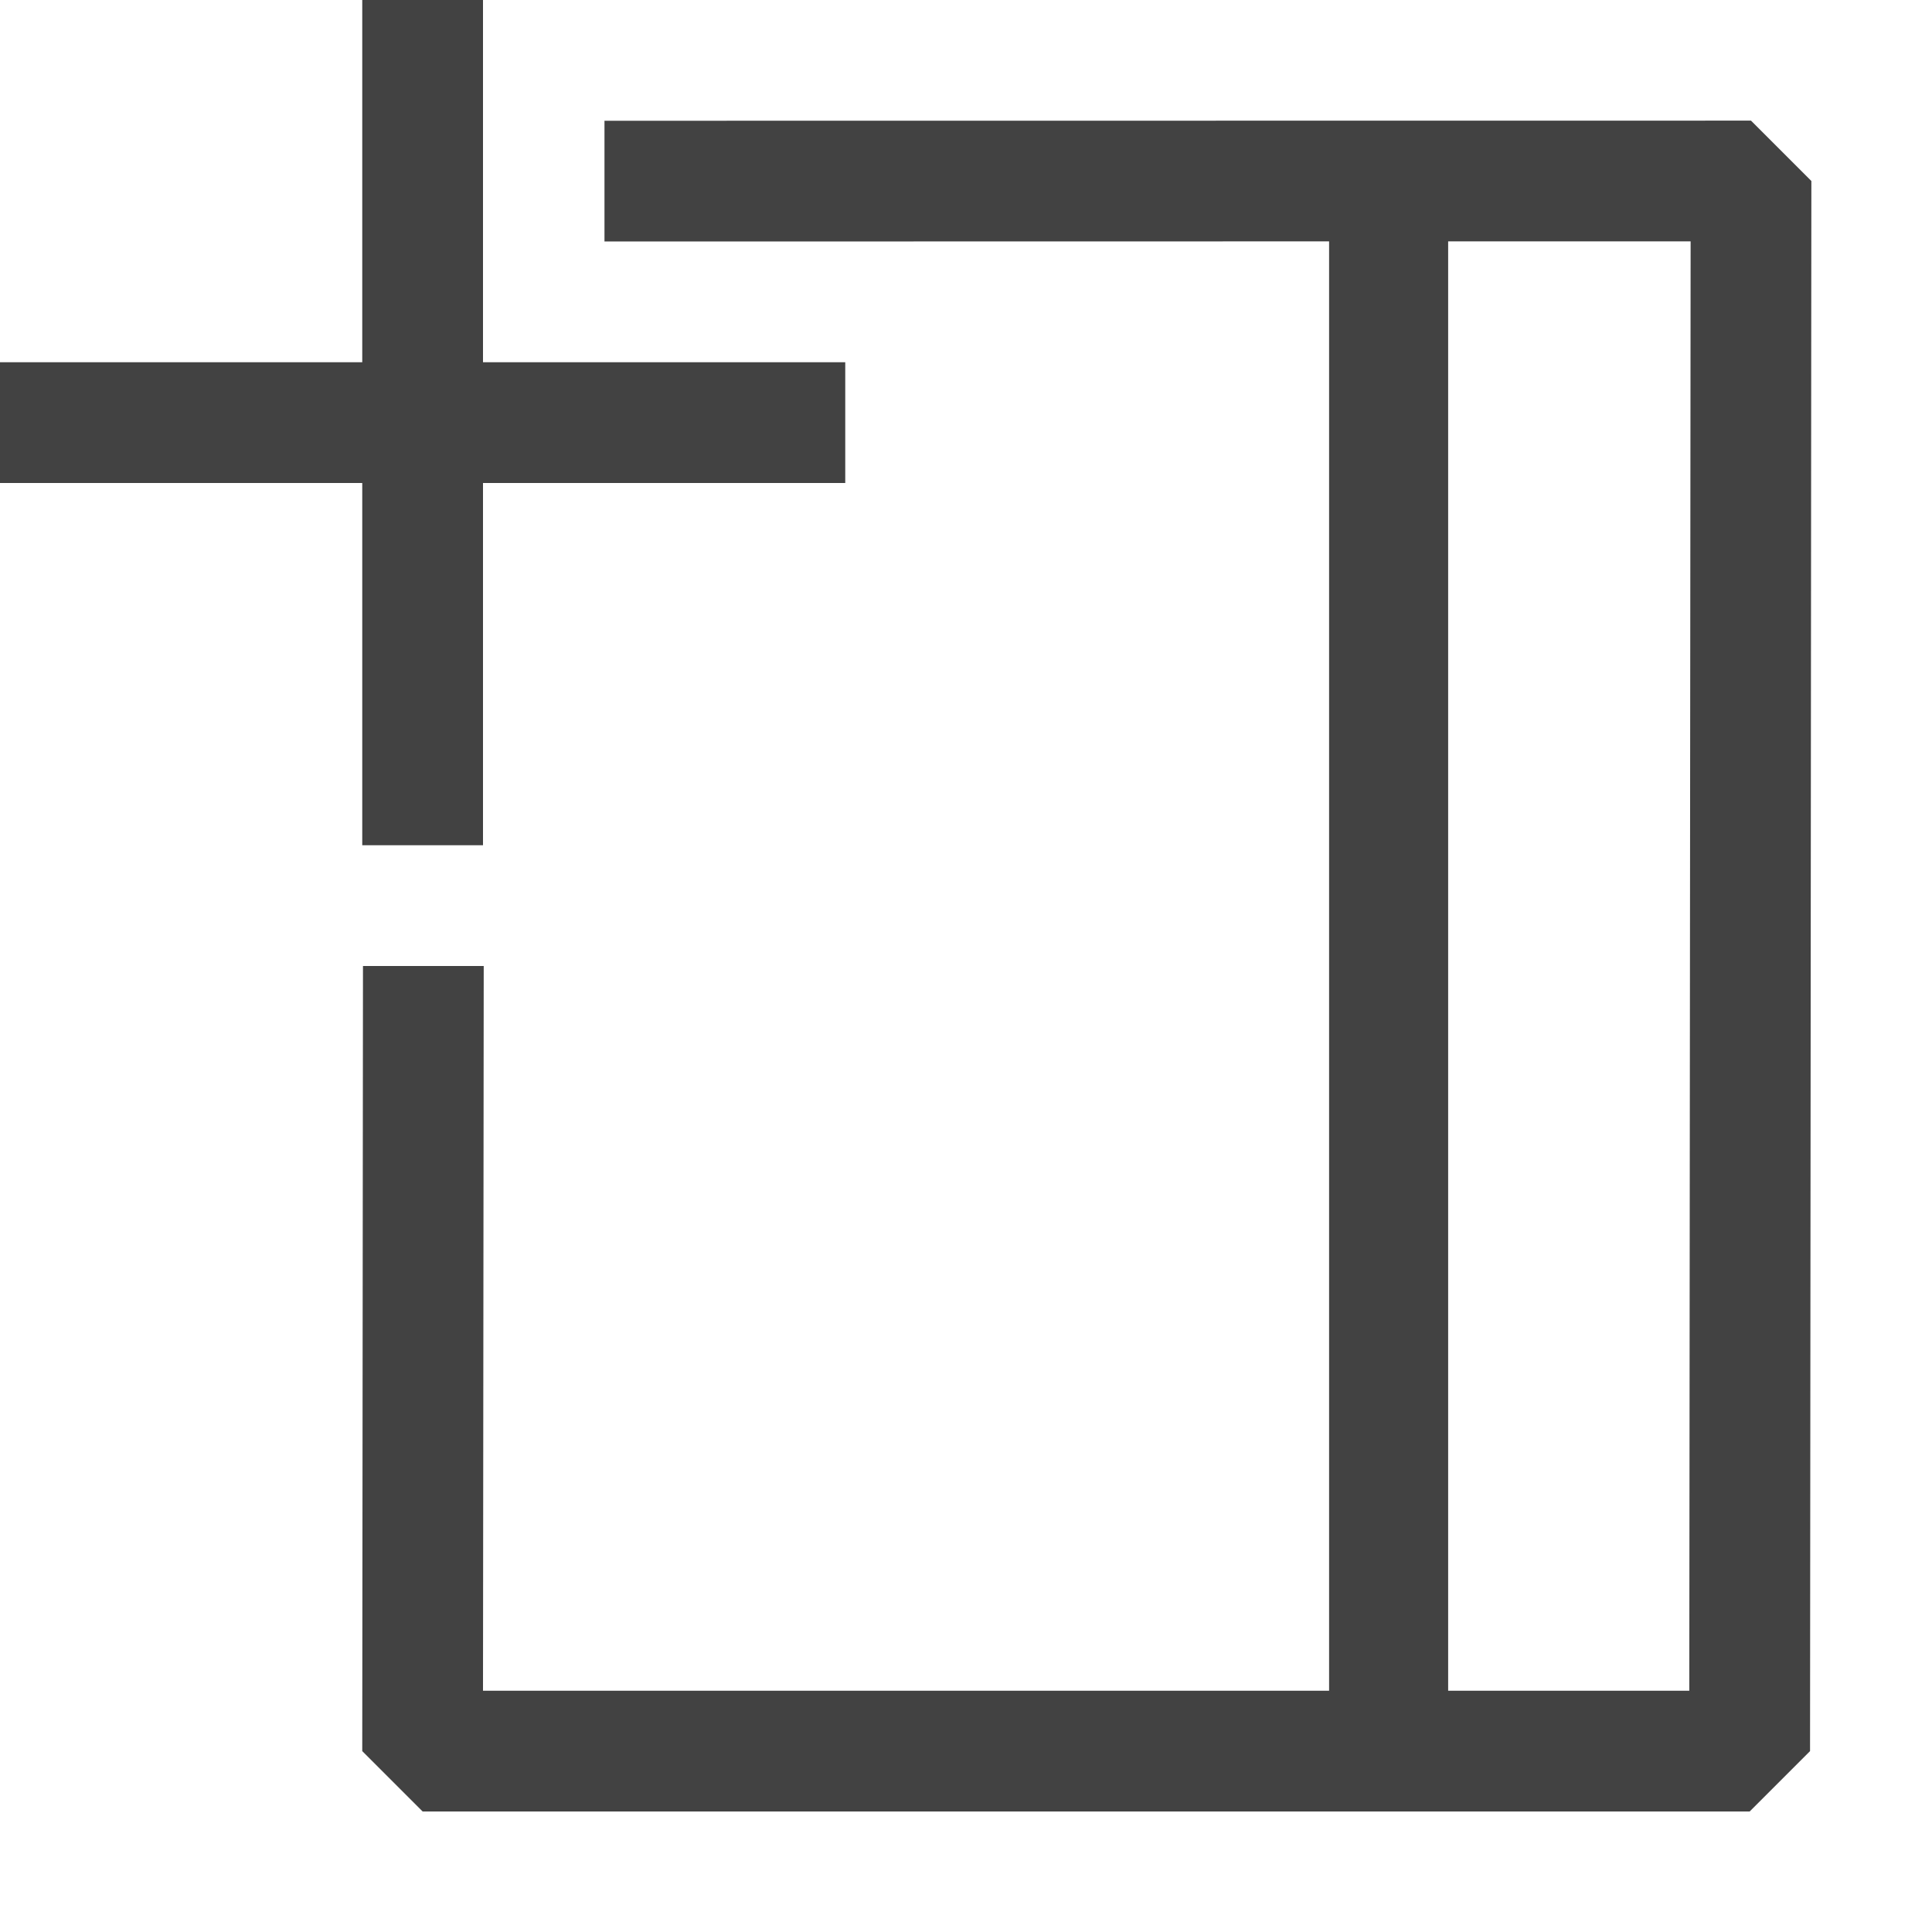
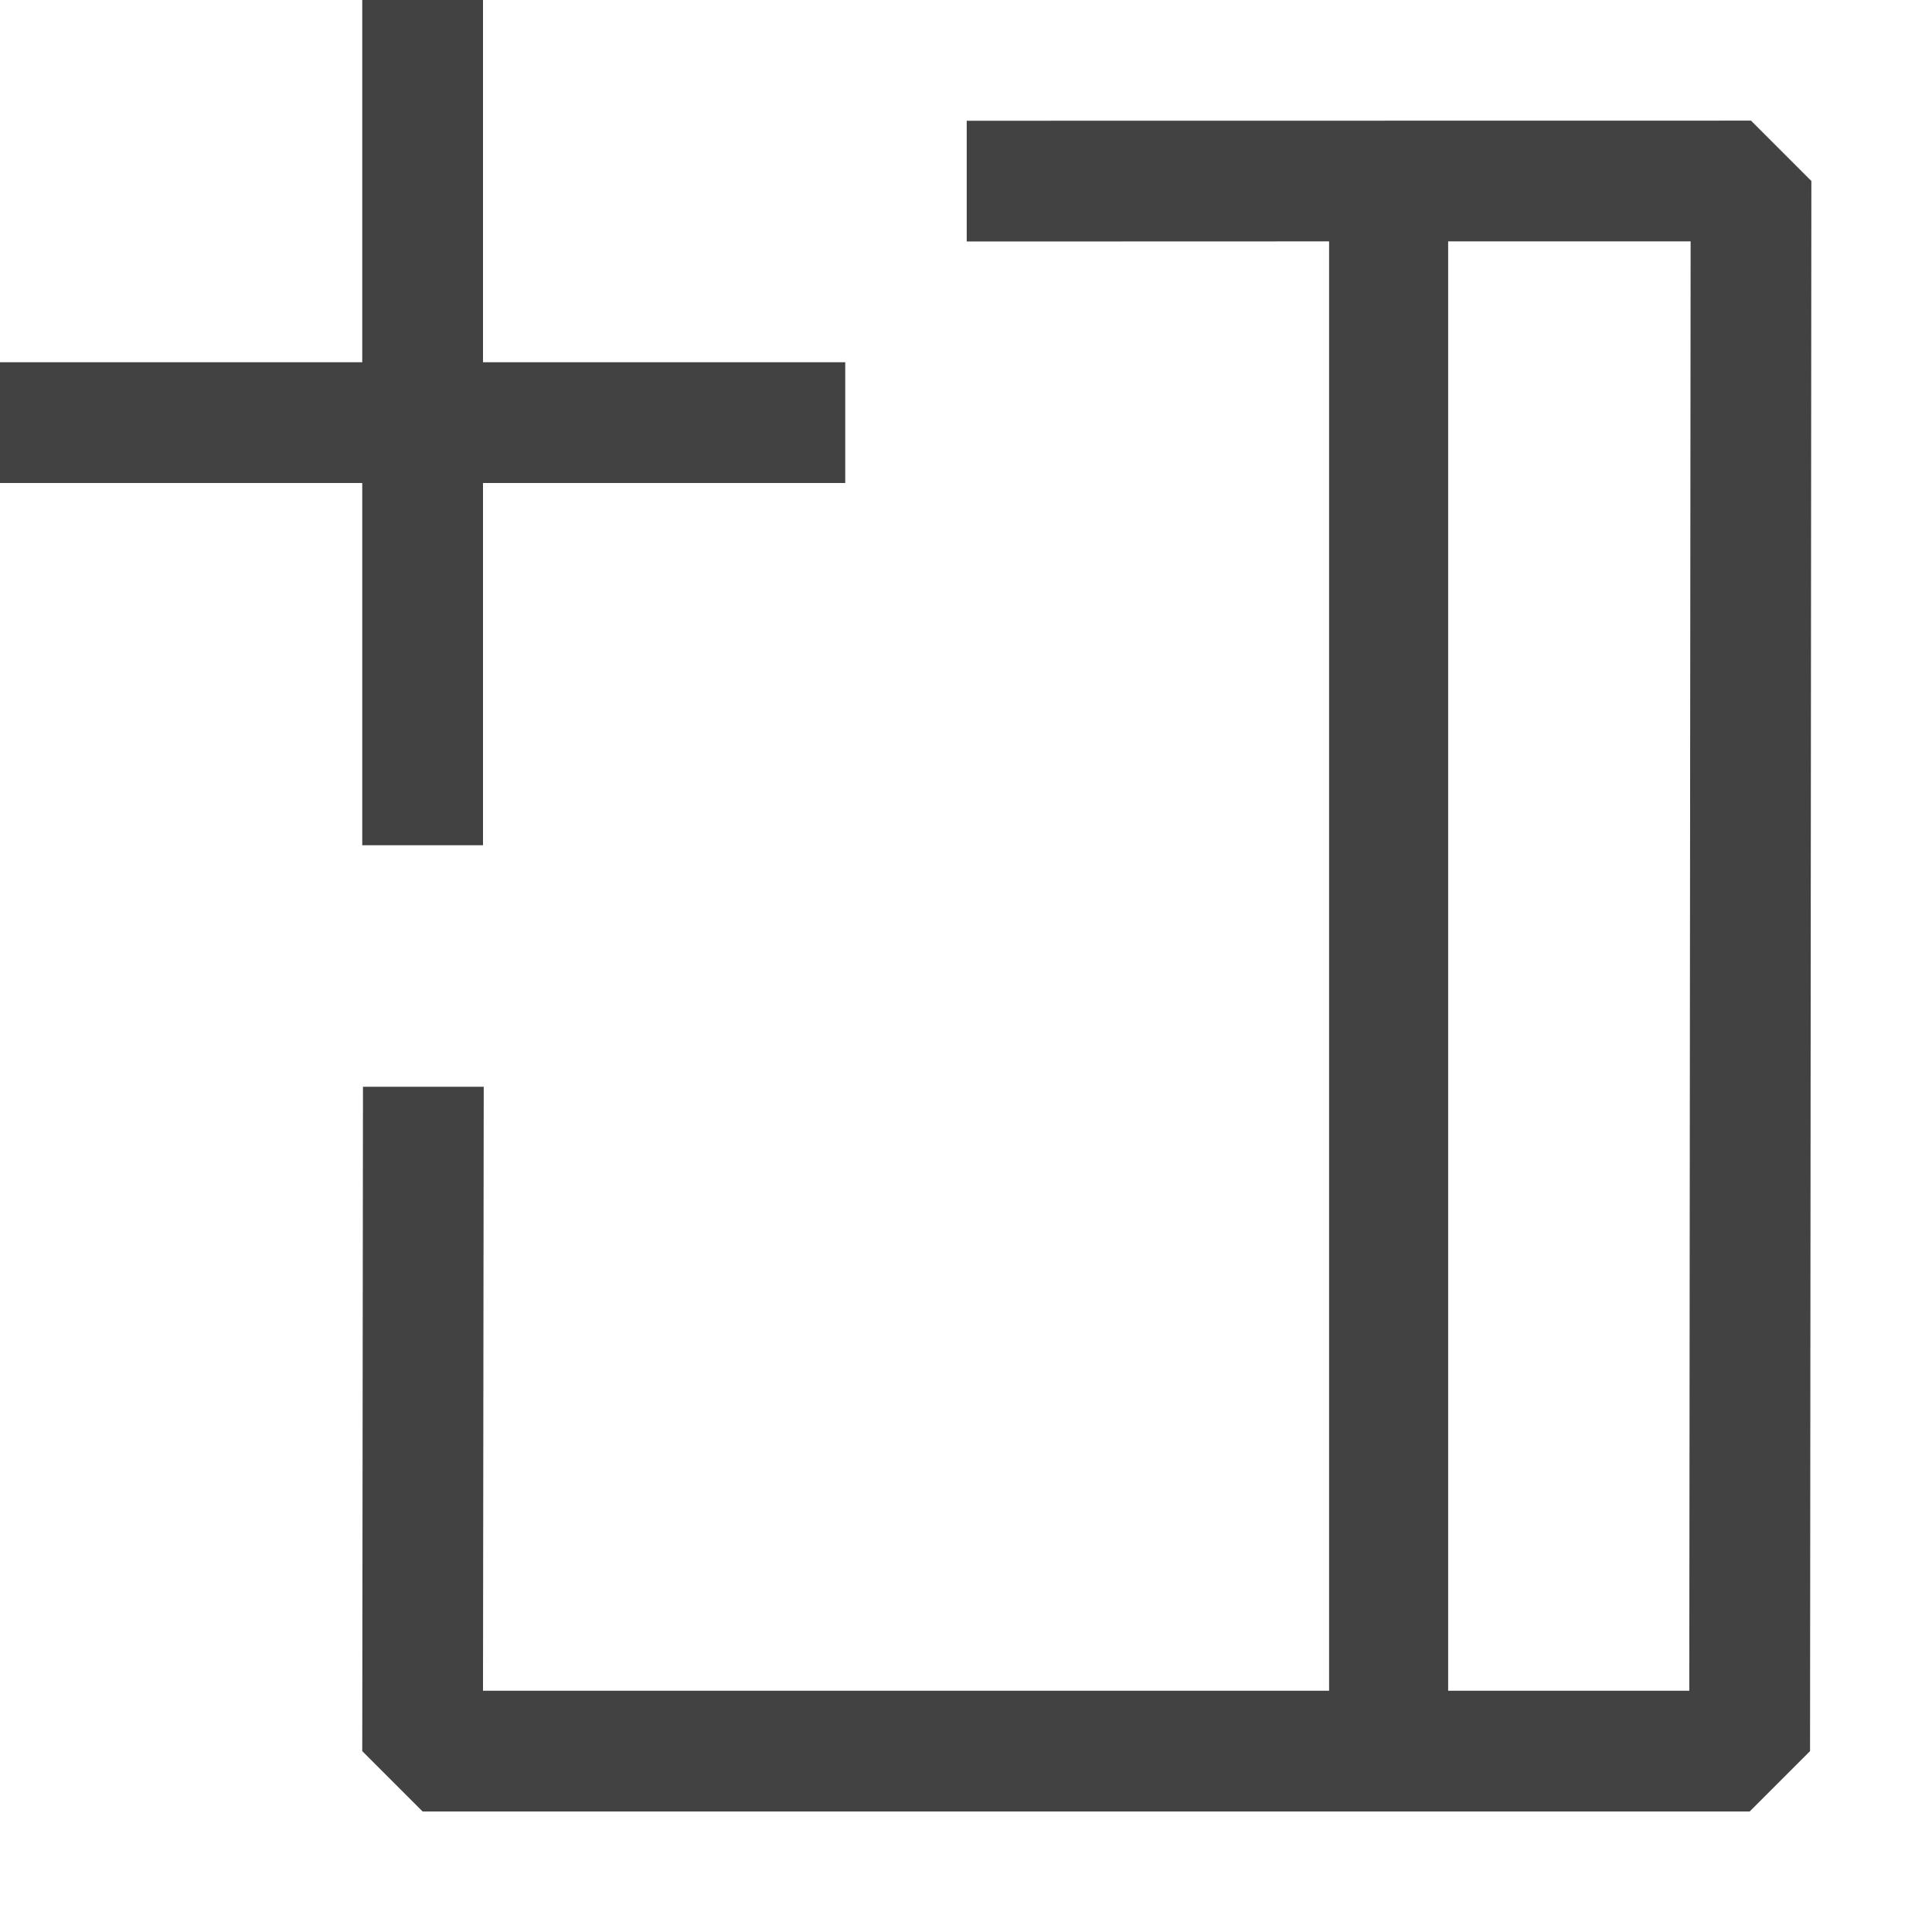
<svg xmlns="http://www.w3.org/2000/svg" width="16px" height="16px" viewBox="0 0 16 16" version="1.1" xml:space="preserve" style="fill-rule:evenodd;clip-rule:evenodd;stroke-linejoin:round;stroke-miterlimit:2;">
-   <path d="M5.006,1L14.501,0.999L15.001,1.499L14.99,14.502L14.49,15.002L3.5,15.002L3,14.502L3.006,8L4.006,8L4,14.002L11.007,14.002L11.007,1.999L5.006,2L5.006,1ZM11.993,1.999L11.993,14.002L13.99,14.002L14.001,1.999L11.993,1.999ZM3,4L0,4L0,3L3,3L3,0L4,0L4,3L7,3L7,4L4,4L4,7L3,7L3,4Z" style="fill:rgb(66,66,66);" />
+   <path d="M8.006,1L14.501,0.999L15.001,1.499L14.99,14.502L14.49,15.002L3.5,15.002L3,14.502L3.006,9L4.006,9L4,14.002L11.007,14.002L11.007,1.999L8.006,2L8.006,1ZM11.993,1.999L11.993,14.002L13.99,14.002L14.001,1.999L11.993,1.999ZM3,4L0,4L0,3L3,3L3,0L4,0L4,3L7,3L7,4L4,4L4,7L3,7L3,4Z" style="fill:rgb(66,66,66);" />
</svg>
